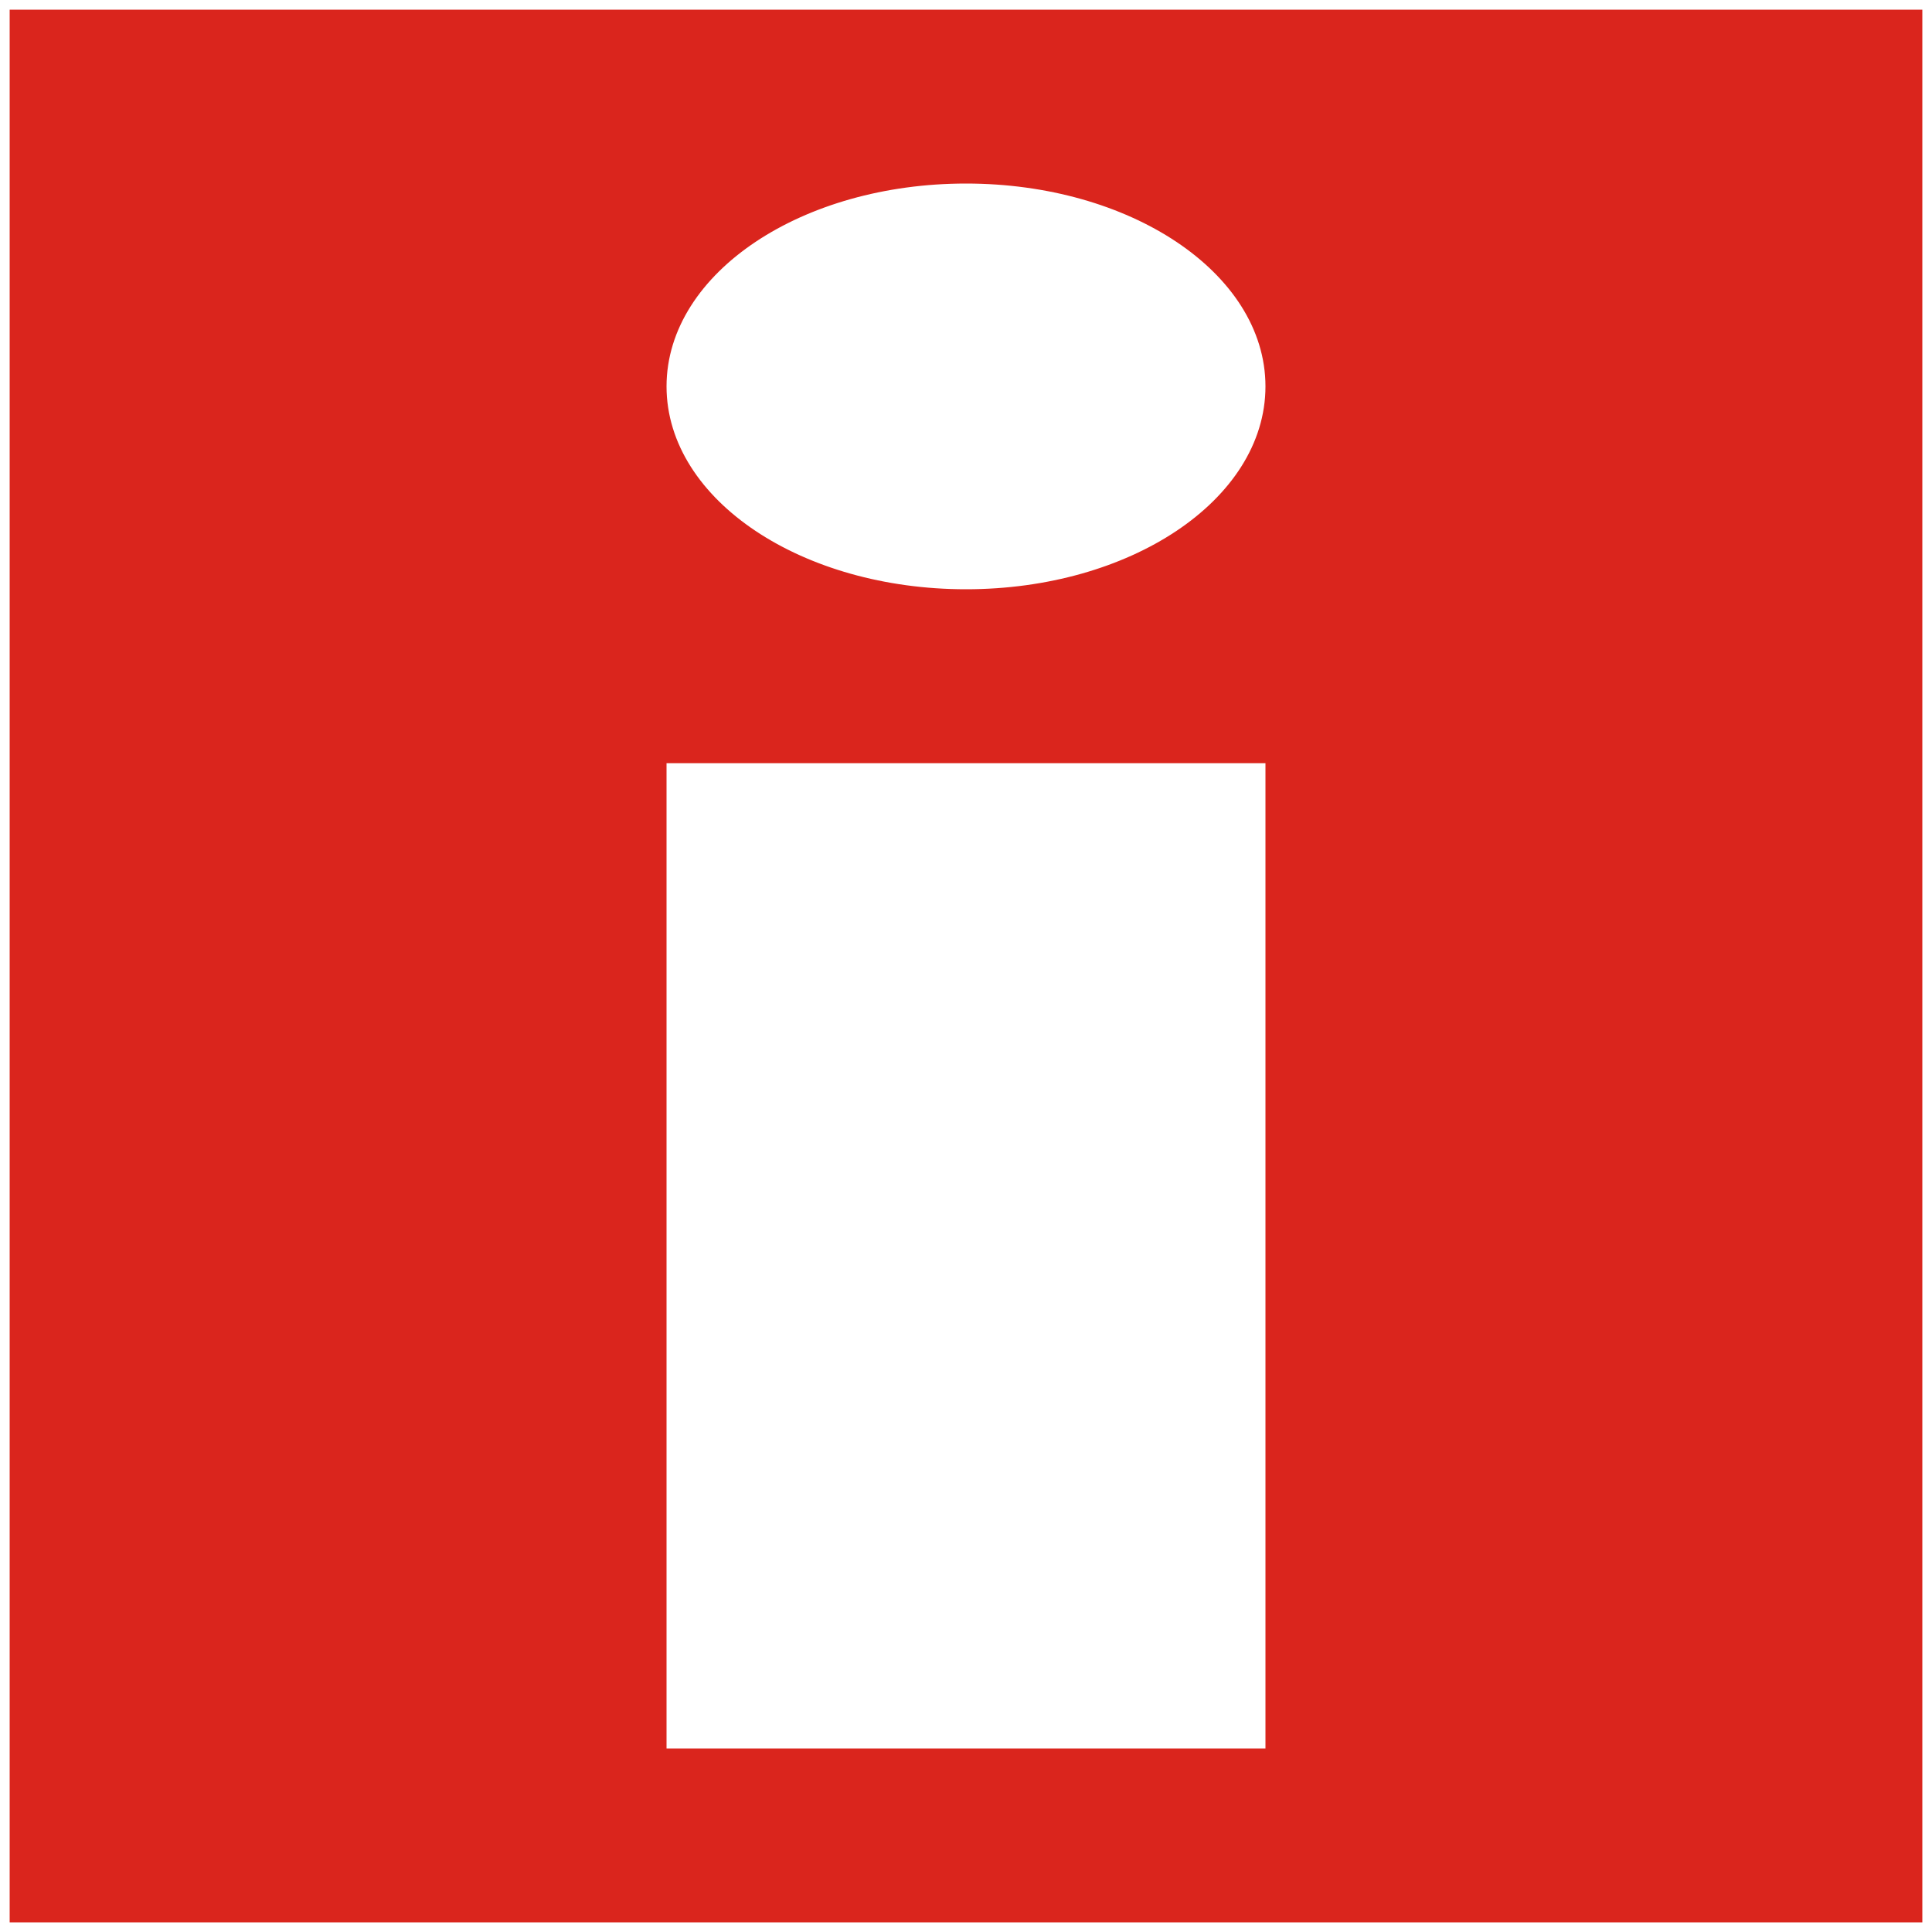
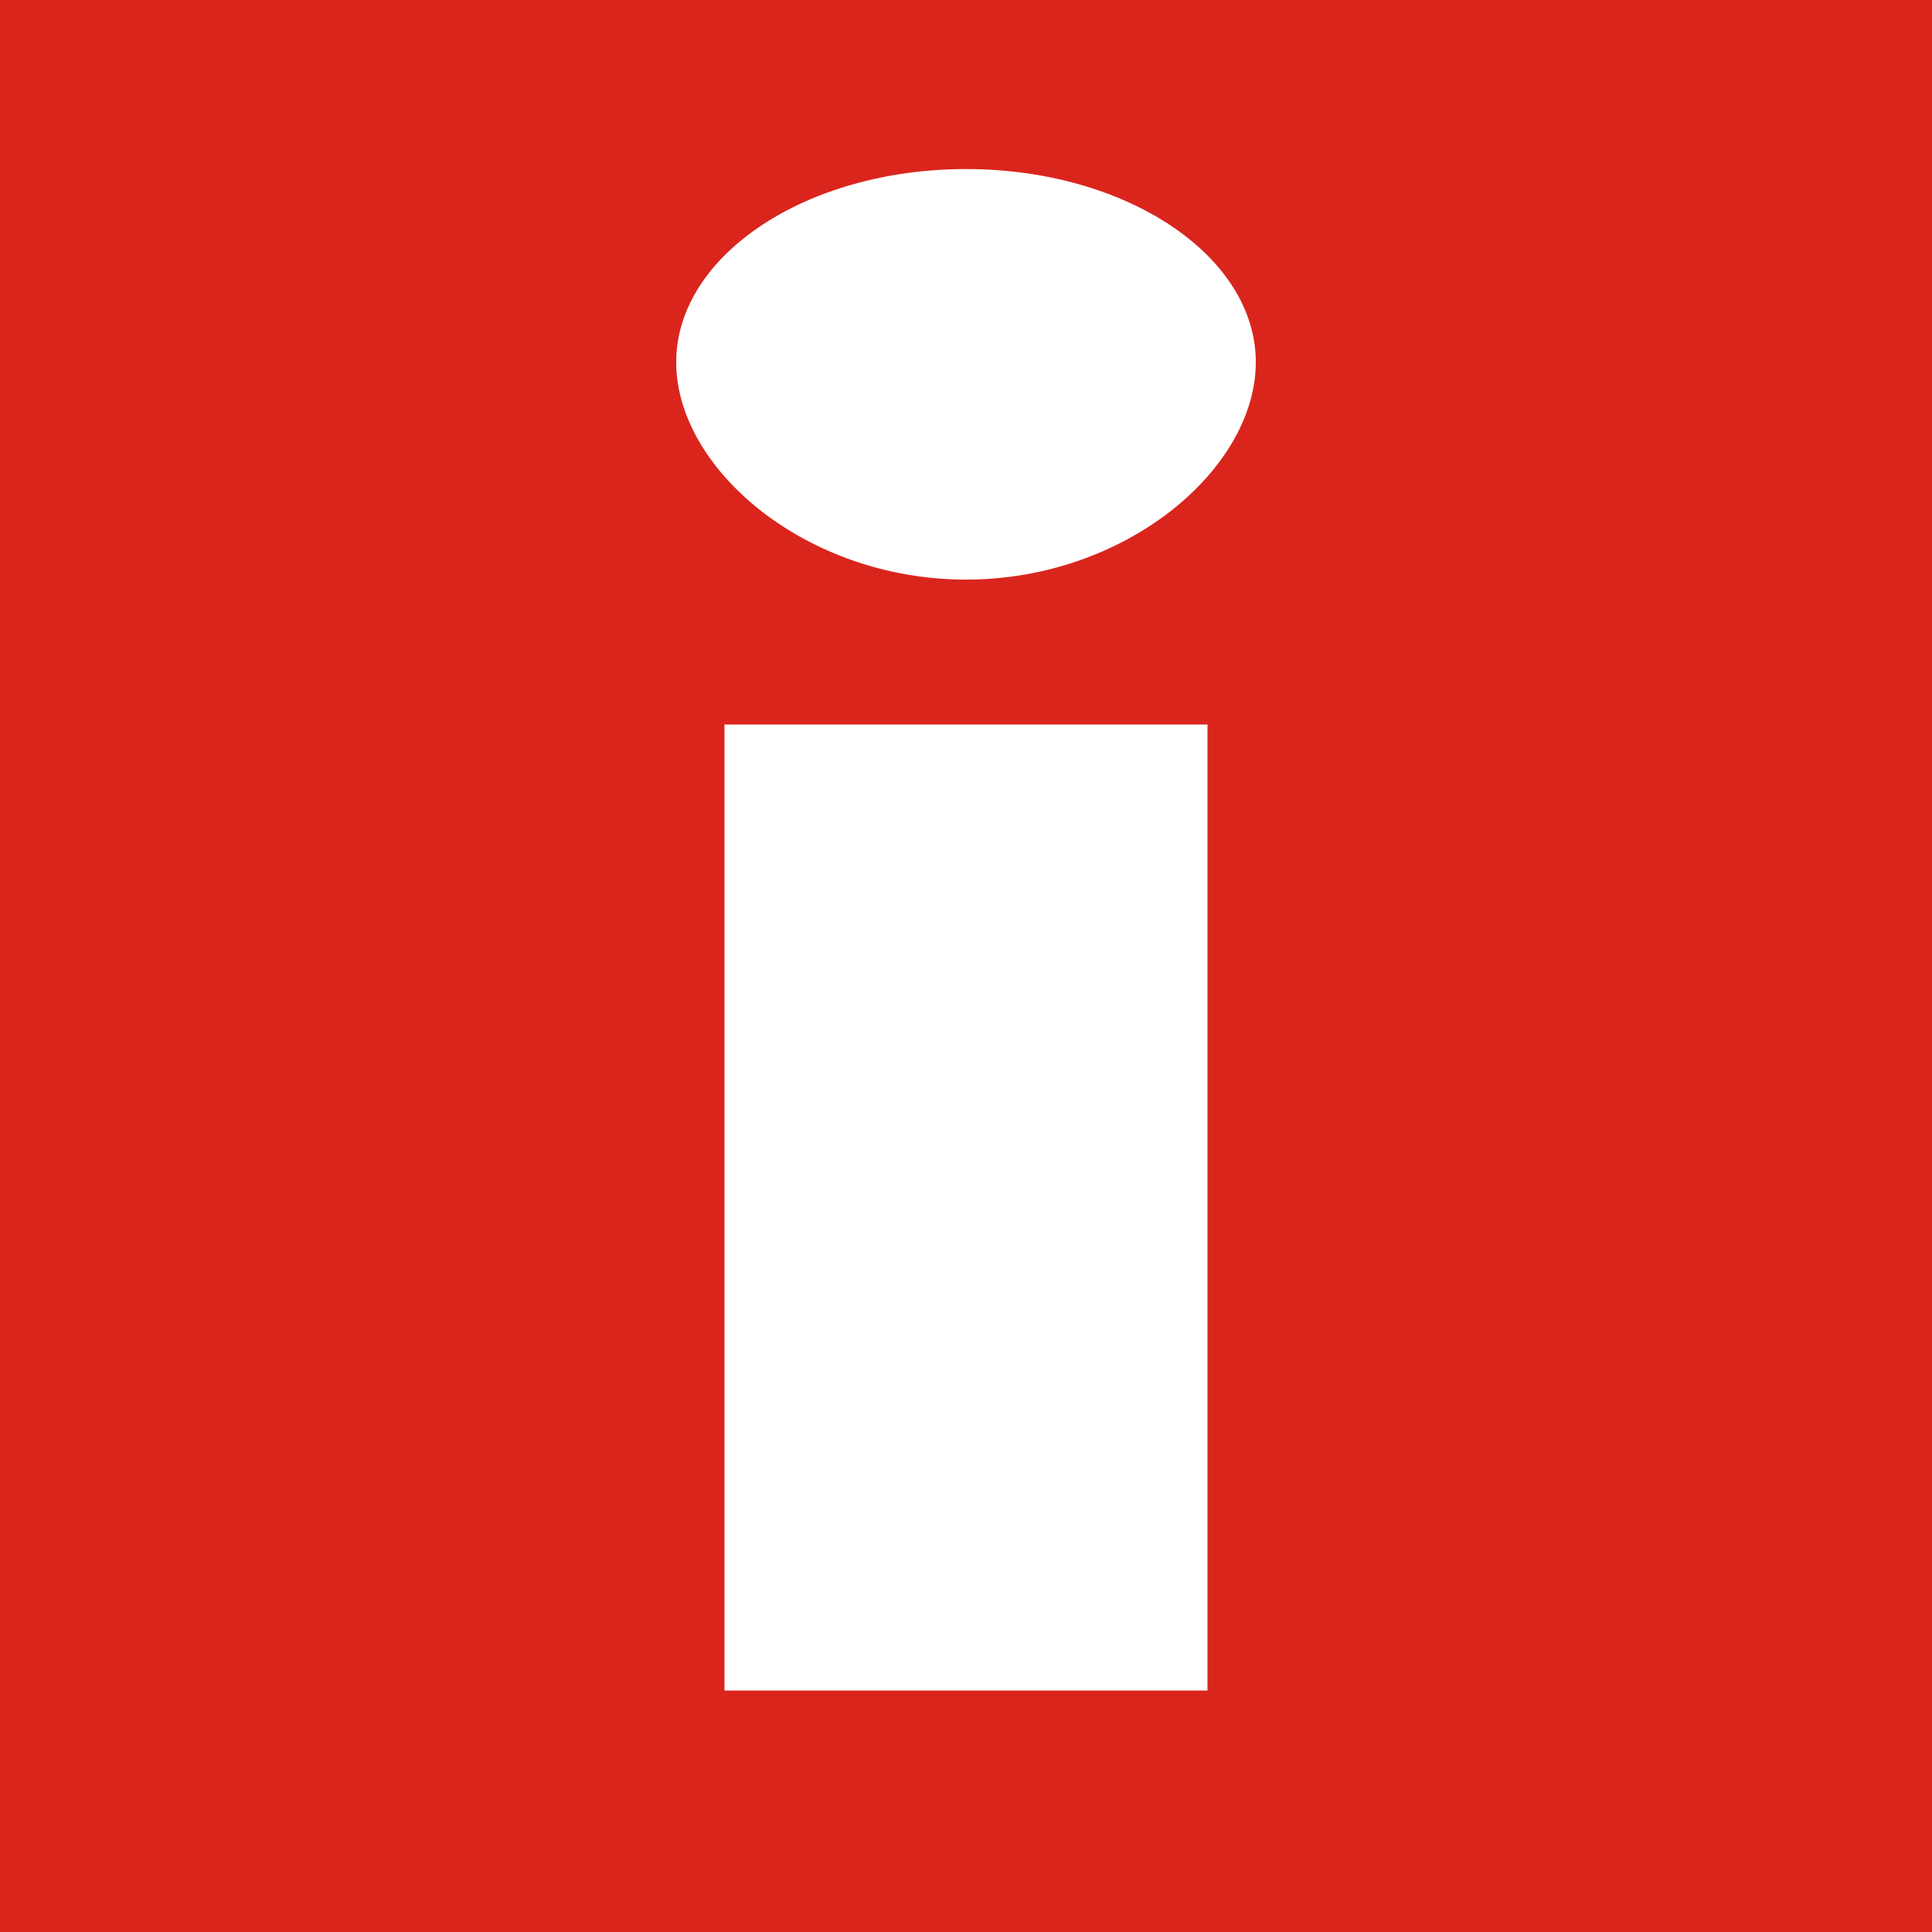
- <svg xmlns="http://www.w3.org/2000/svg" xml:space="preserve" width="20mm" height="20mm" style="shape-rendering:geometricPrecision; text-rendering:geometricPrecision; image-rendering:optimizeQuality; fill-rule:evenodd; clip-rule:evenodd" viewBox="0 0 20 20" id="svg2" version="1.1">
+ <svg xmlns="http://www.w3.org/2000/svg" xml:space="preserve" width="16" height="16" style="shape-rendering:geometricPrecision; text-rendering:geometricPrecision; image-rendering:optimizeQuality; fill-rule:evenodd; clip-rule:evenodd" viewBox="0 0 16 16" id="svg2" version="1.1">
  <defs id="defs4">
    <style type="text/css" id="style6">
   
    .str0 {stroke:white;stroke-width:0.2}
    .fil0 {fill:#DA251D}
   
  </style>
  </defs>
-   <rect style="opacity:1;fill:#ffffff;fill-opacity:1;stroke:none;stroke-width:1;stroke-linecap:round;stroke-linejoin:miter;stroke-miterlimit:4;stroke-dasharray:none;stroke-dashoffset:0.6;stroke-opacity:1" id="rect4143" width="9.878" height="18.344" x="5.08" y="1.091" />
-   <path style="fill:#da251d;stroke:#ffffff;stroke-width:0.2" id="path10" d="M 0,0 20,0 20,20 0,20 0,0 Z m 10,2 c 1.657,0 3,0.896 3,2 0,1.104 -1.343,2 -3,2 C 8.343,6 7,5.104 7,4 7,2.896 8.343,2 10,2 Z M 7,8 13,8 13,18 7,18 7,8 Z" class="fil0 str0" />
+   <rect style="opacity:1;fill:#ffffff;fill-opacity:1;stroke:none;stroke-width:1;stroke-linecap:round;stroke-linejoin:miter;stroke-miterlimit:4;stroke-dasharray:none;stroke-dashoffset:0.6;stroke-opacity:1" id="rect4143" width="7.902" height="14.676" x="4.064" y="0.873" />
+   <path style="fill:#da251d;stroke:none;stroke-width:0.2" id="path10" d="M 0,0 16,0 16,16 0,16 Z M 8,1.4 C 9.325,1.4 10.4,2.117 10.4,3 10.4,3.883 9.325,4.8 8,4.8 6.675,4.8 5.6,3.883 5.6,3 5.6,2.117 6.675,1.4 8,1.4 Z M 6,6 l 4,0 0,8 -4,0 z" class="fil0 str0" />
</svg>
